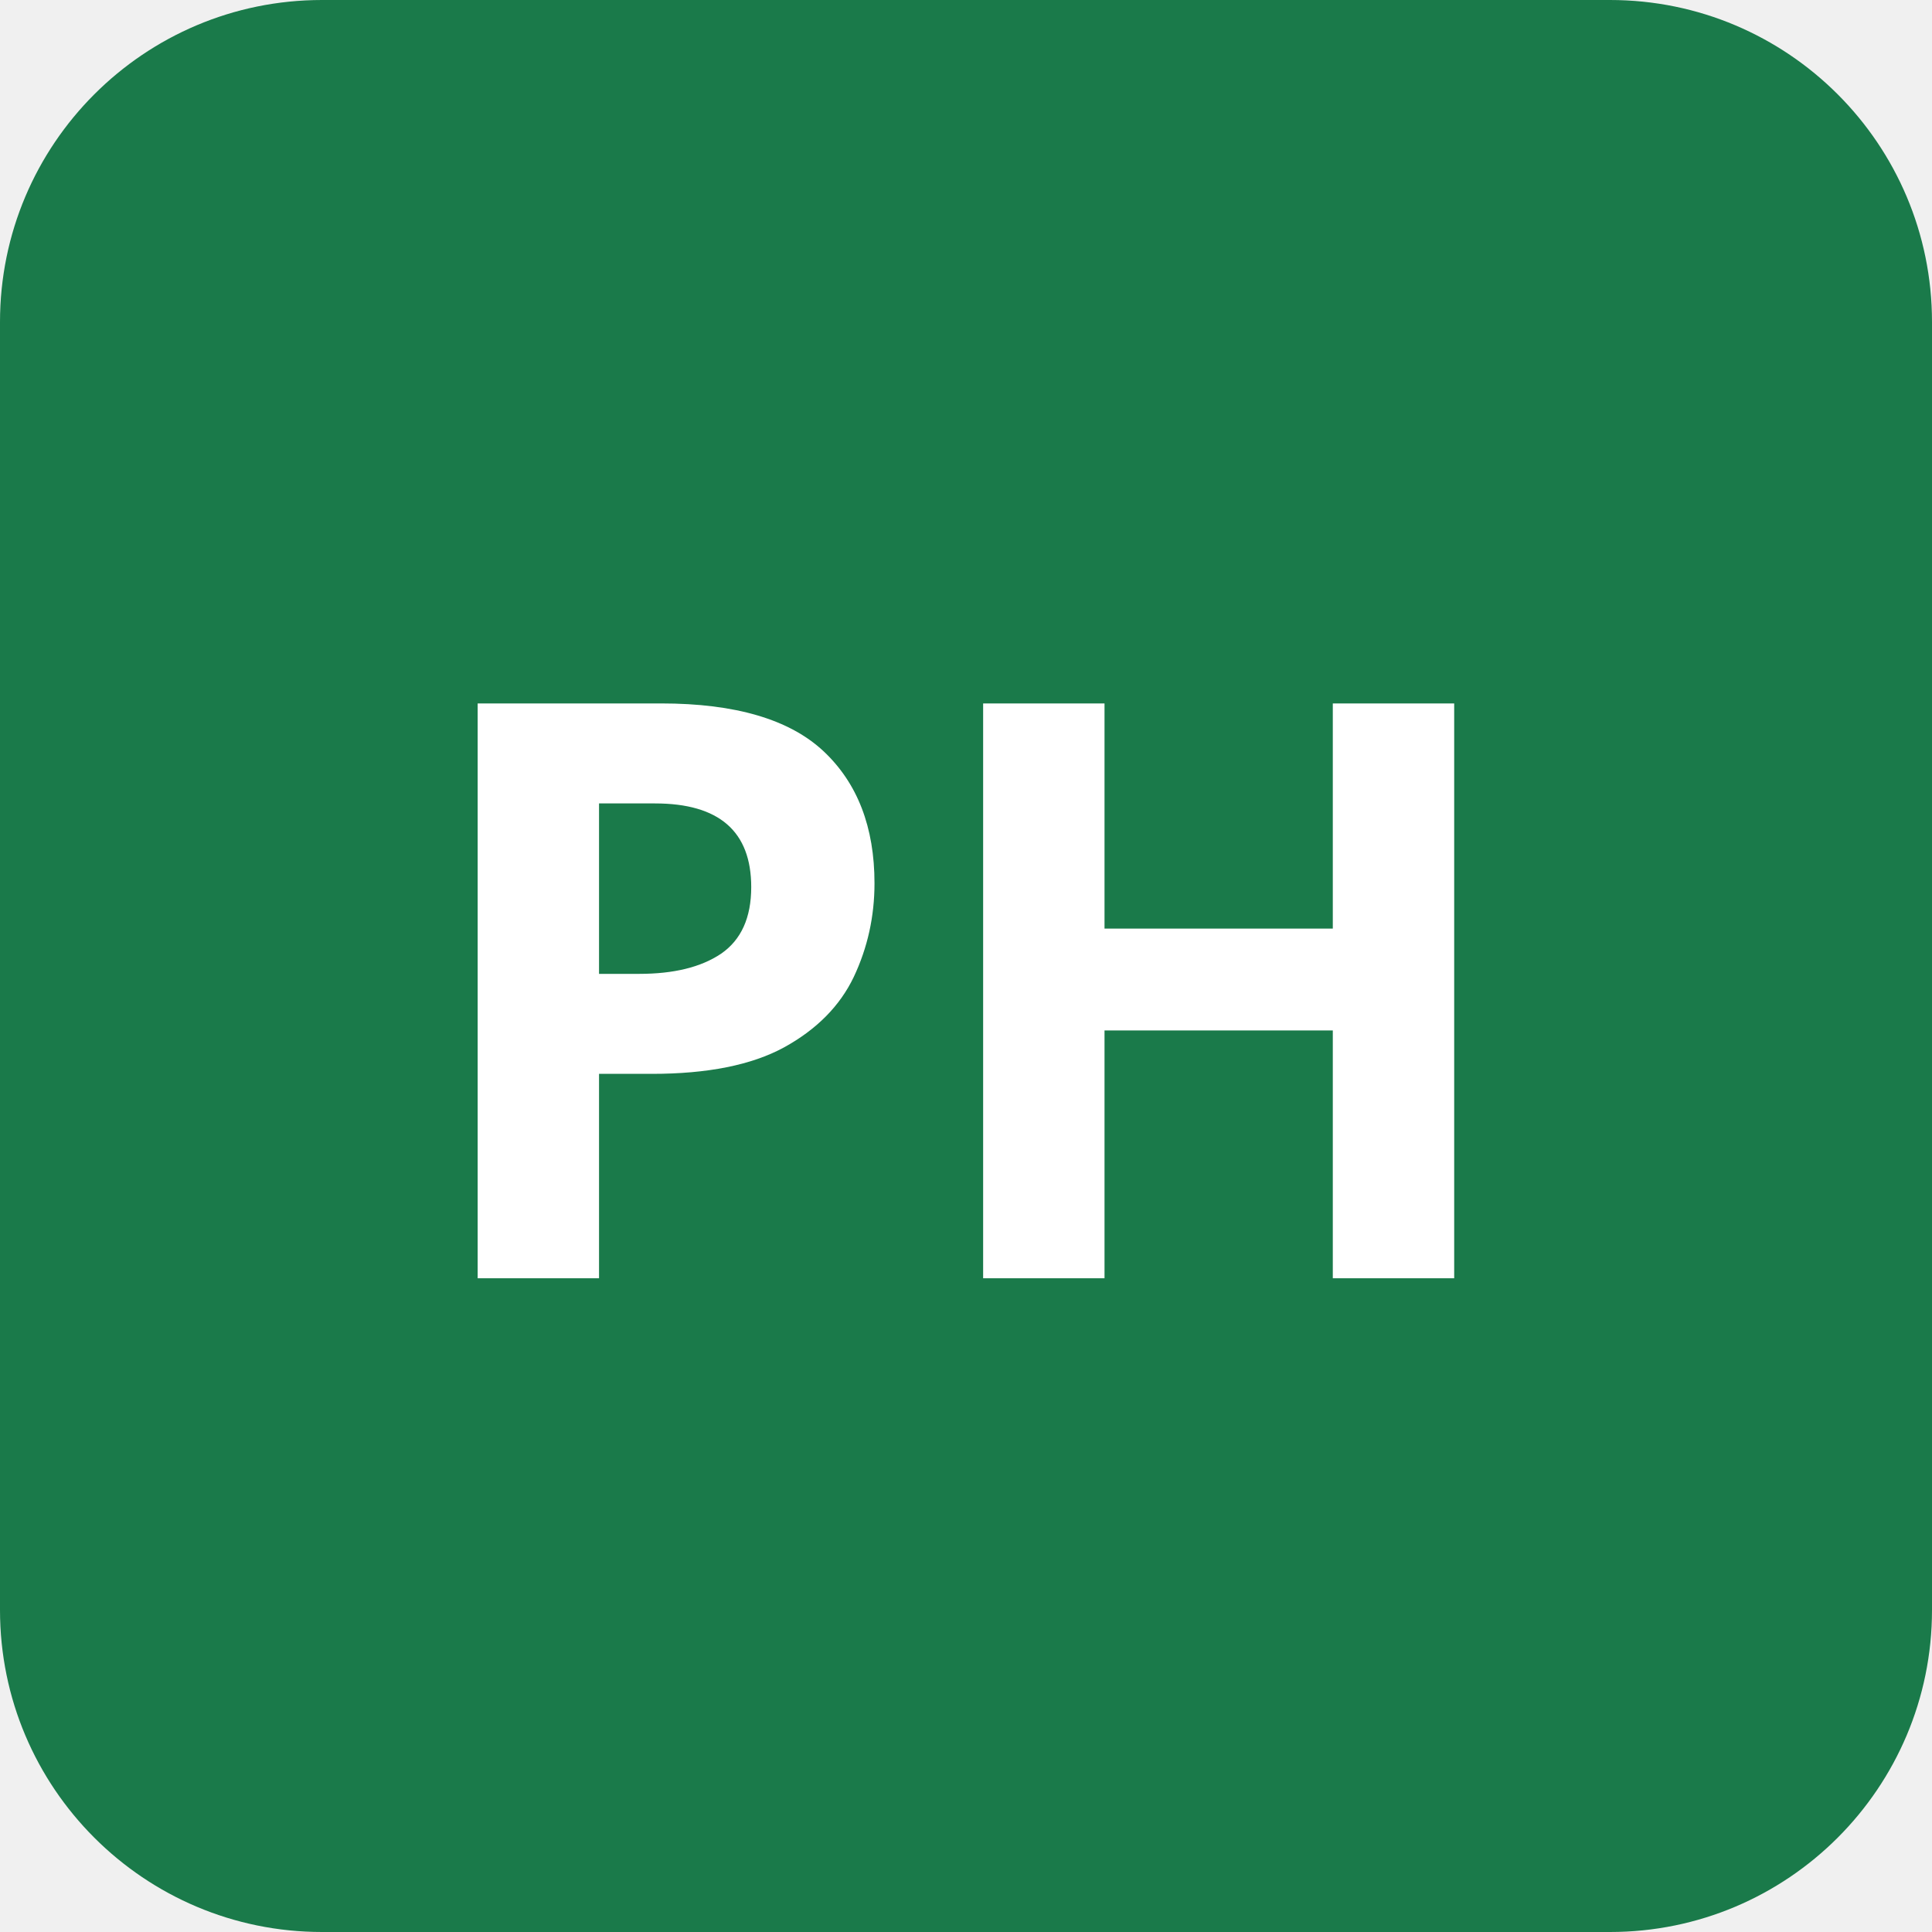
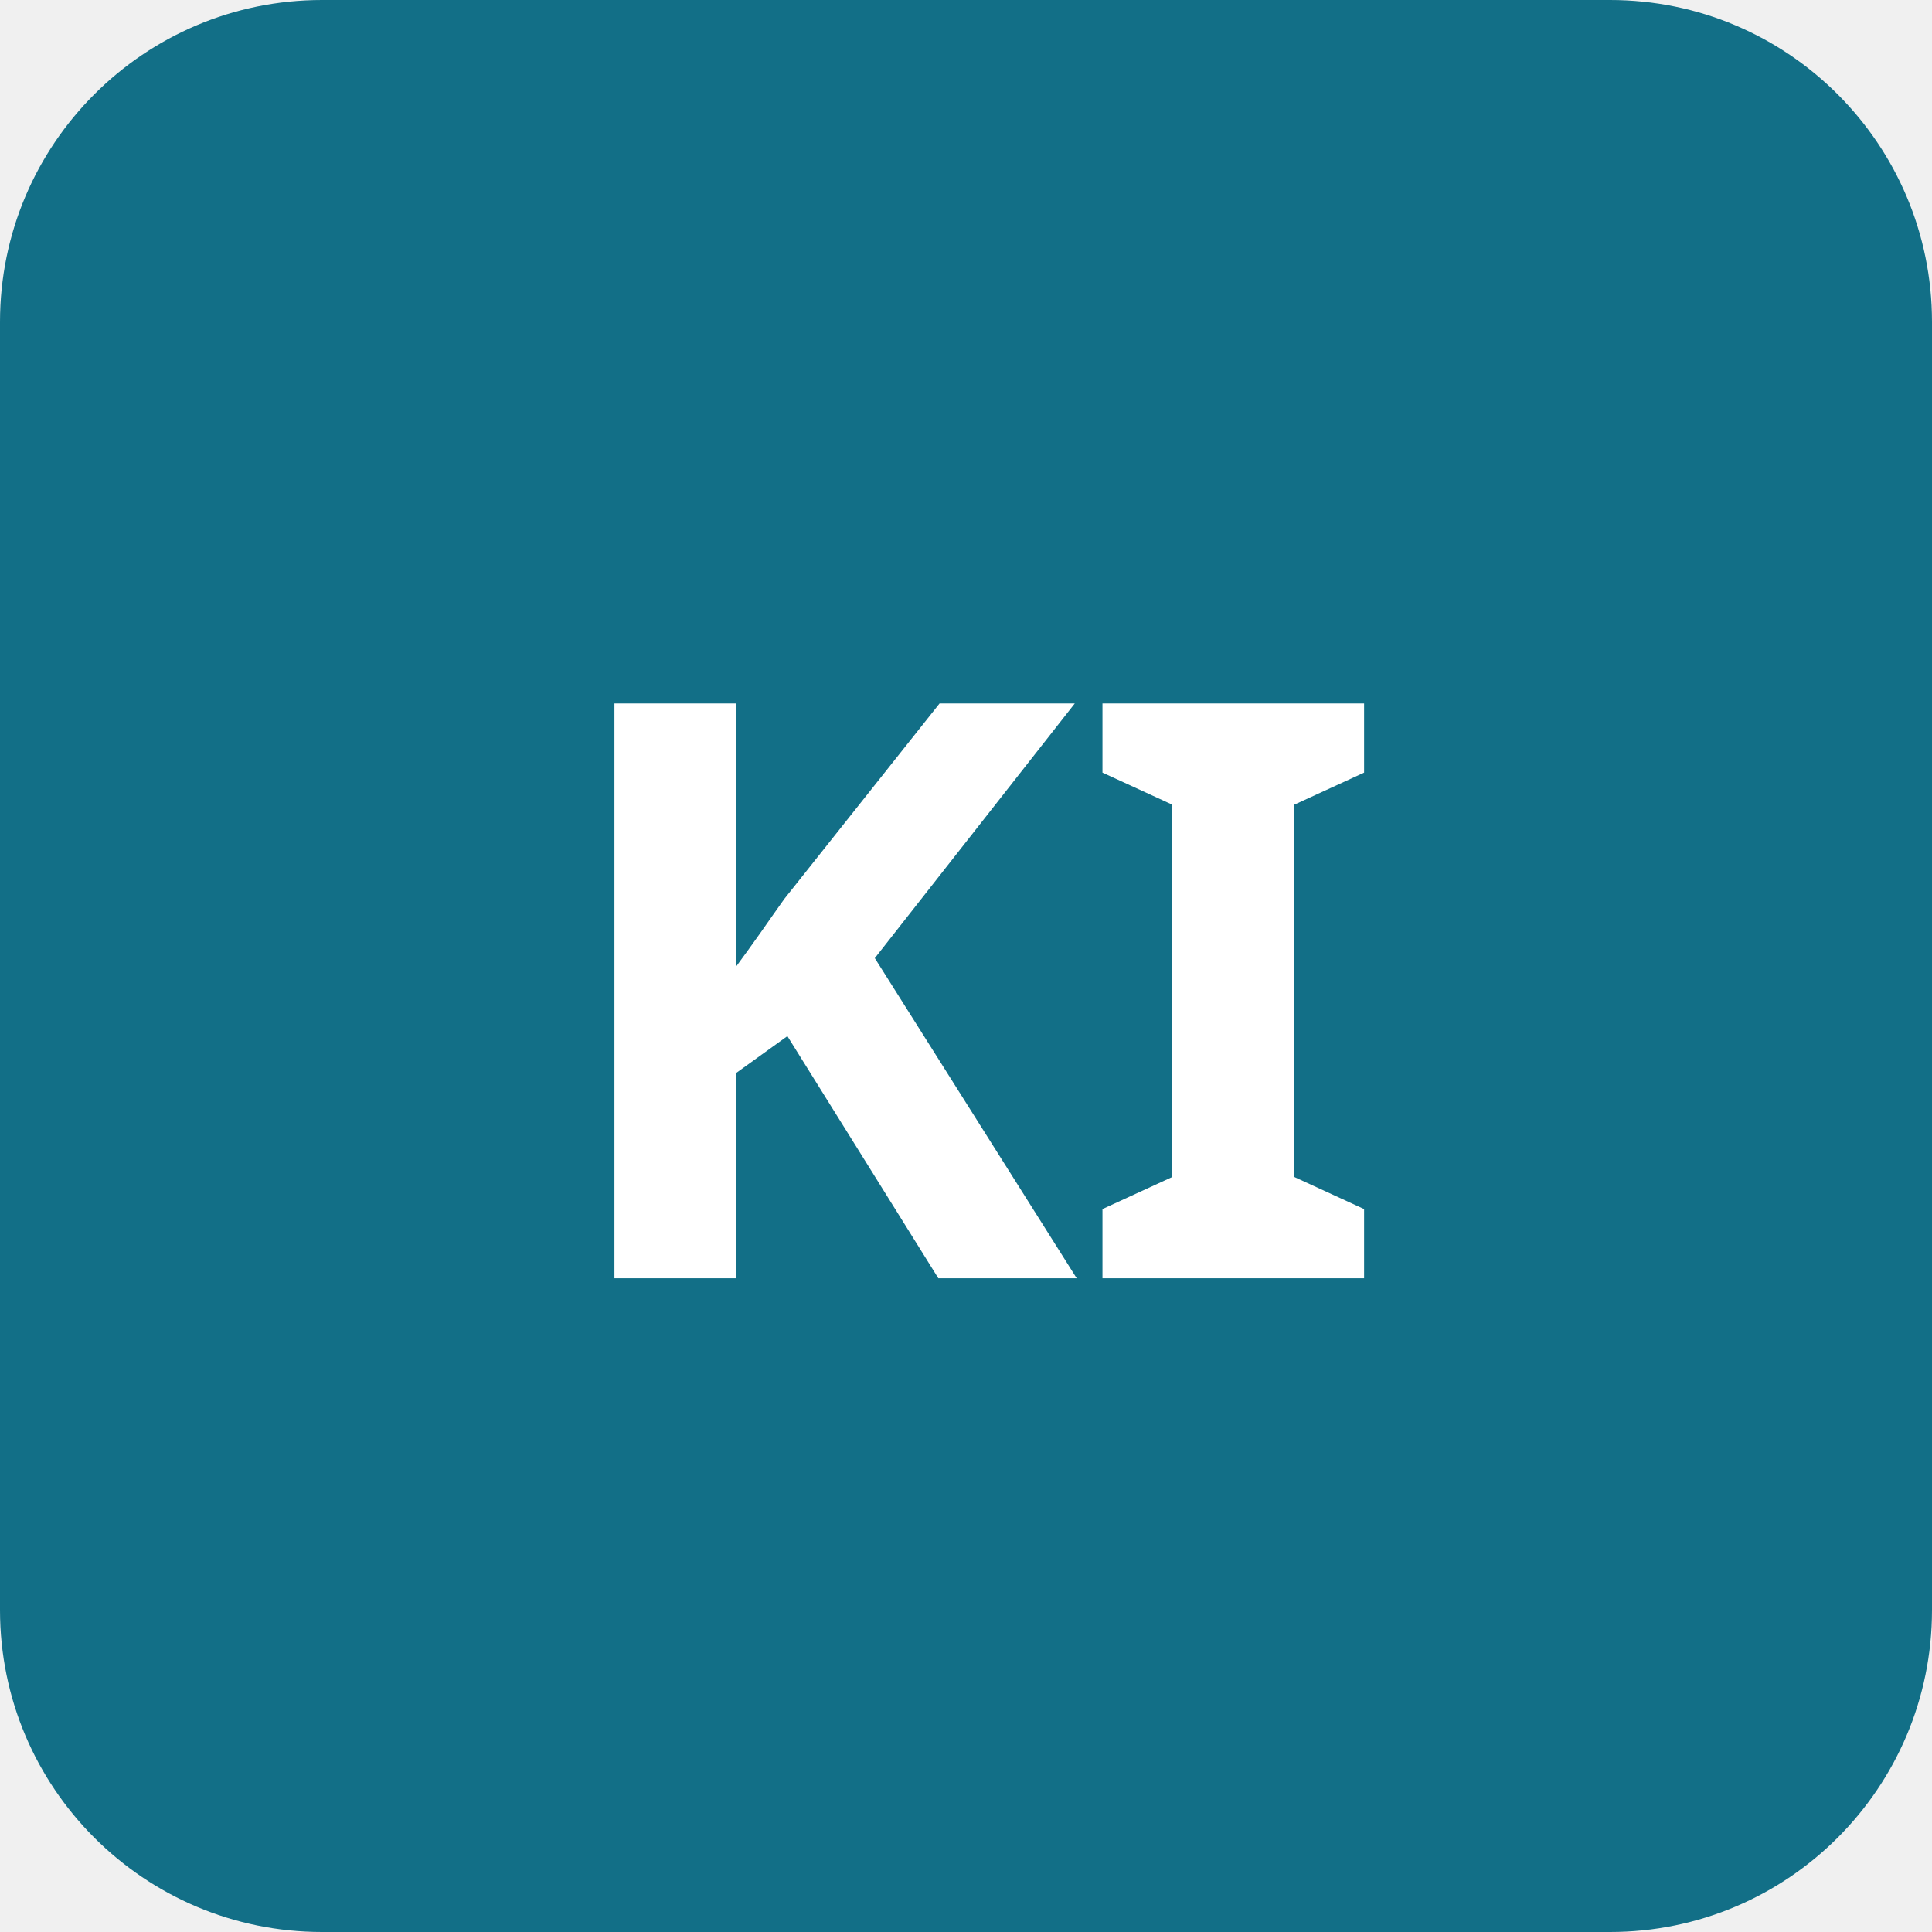
<svg xmlns="http://www.w3.org/2000/svg" viewBox="0 0 48 48" width="48" height="48">
-   <rect width="48" height="48" rx="8" fill="#1a7a4a" />
-   <text x="50%" y="50%" dominant-baseline="central" text-anchor="middle" font-family="sans-serif" font-weight="700" font-size="20" fill="#ffffff">PH</text>
+   <rect width="48" height="48" rx="8" fill="#126F87" />
+   <text x="50%" y="50%" dominant-baseline="central" text-anchor="middle" font-family="sans-serif" font-weight="700" font-size="20" fill="#ffffff">KI</text>
</svg>
